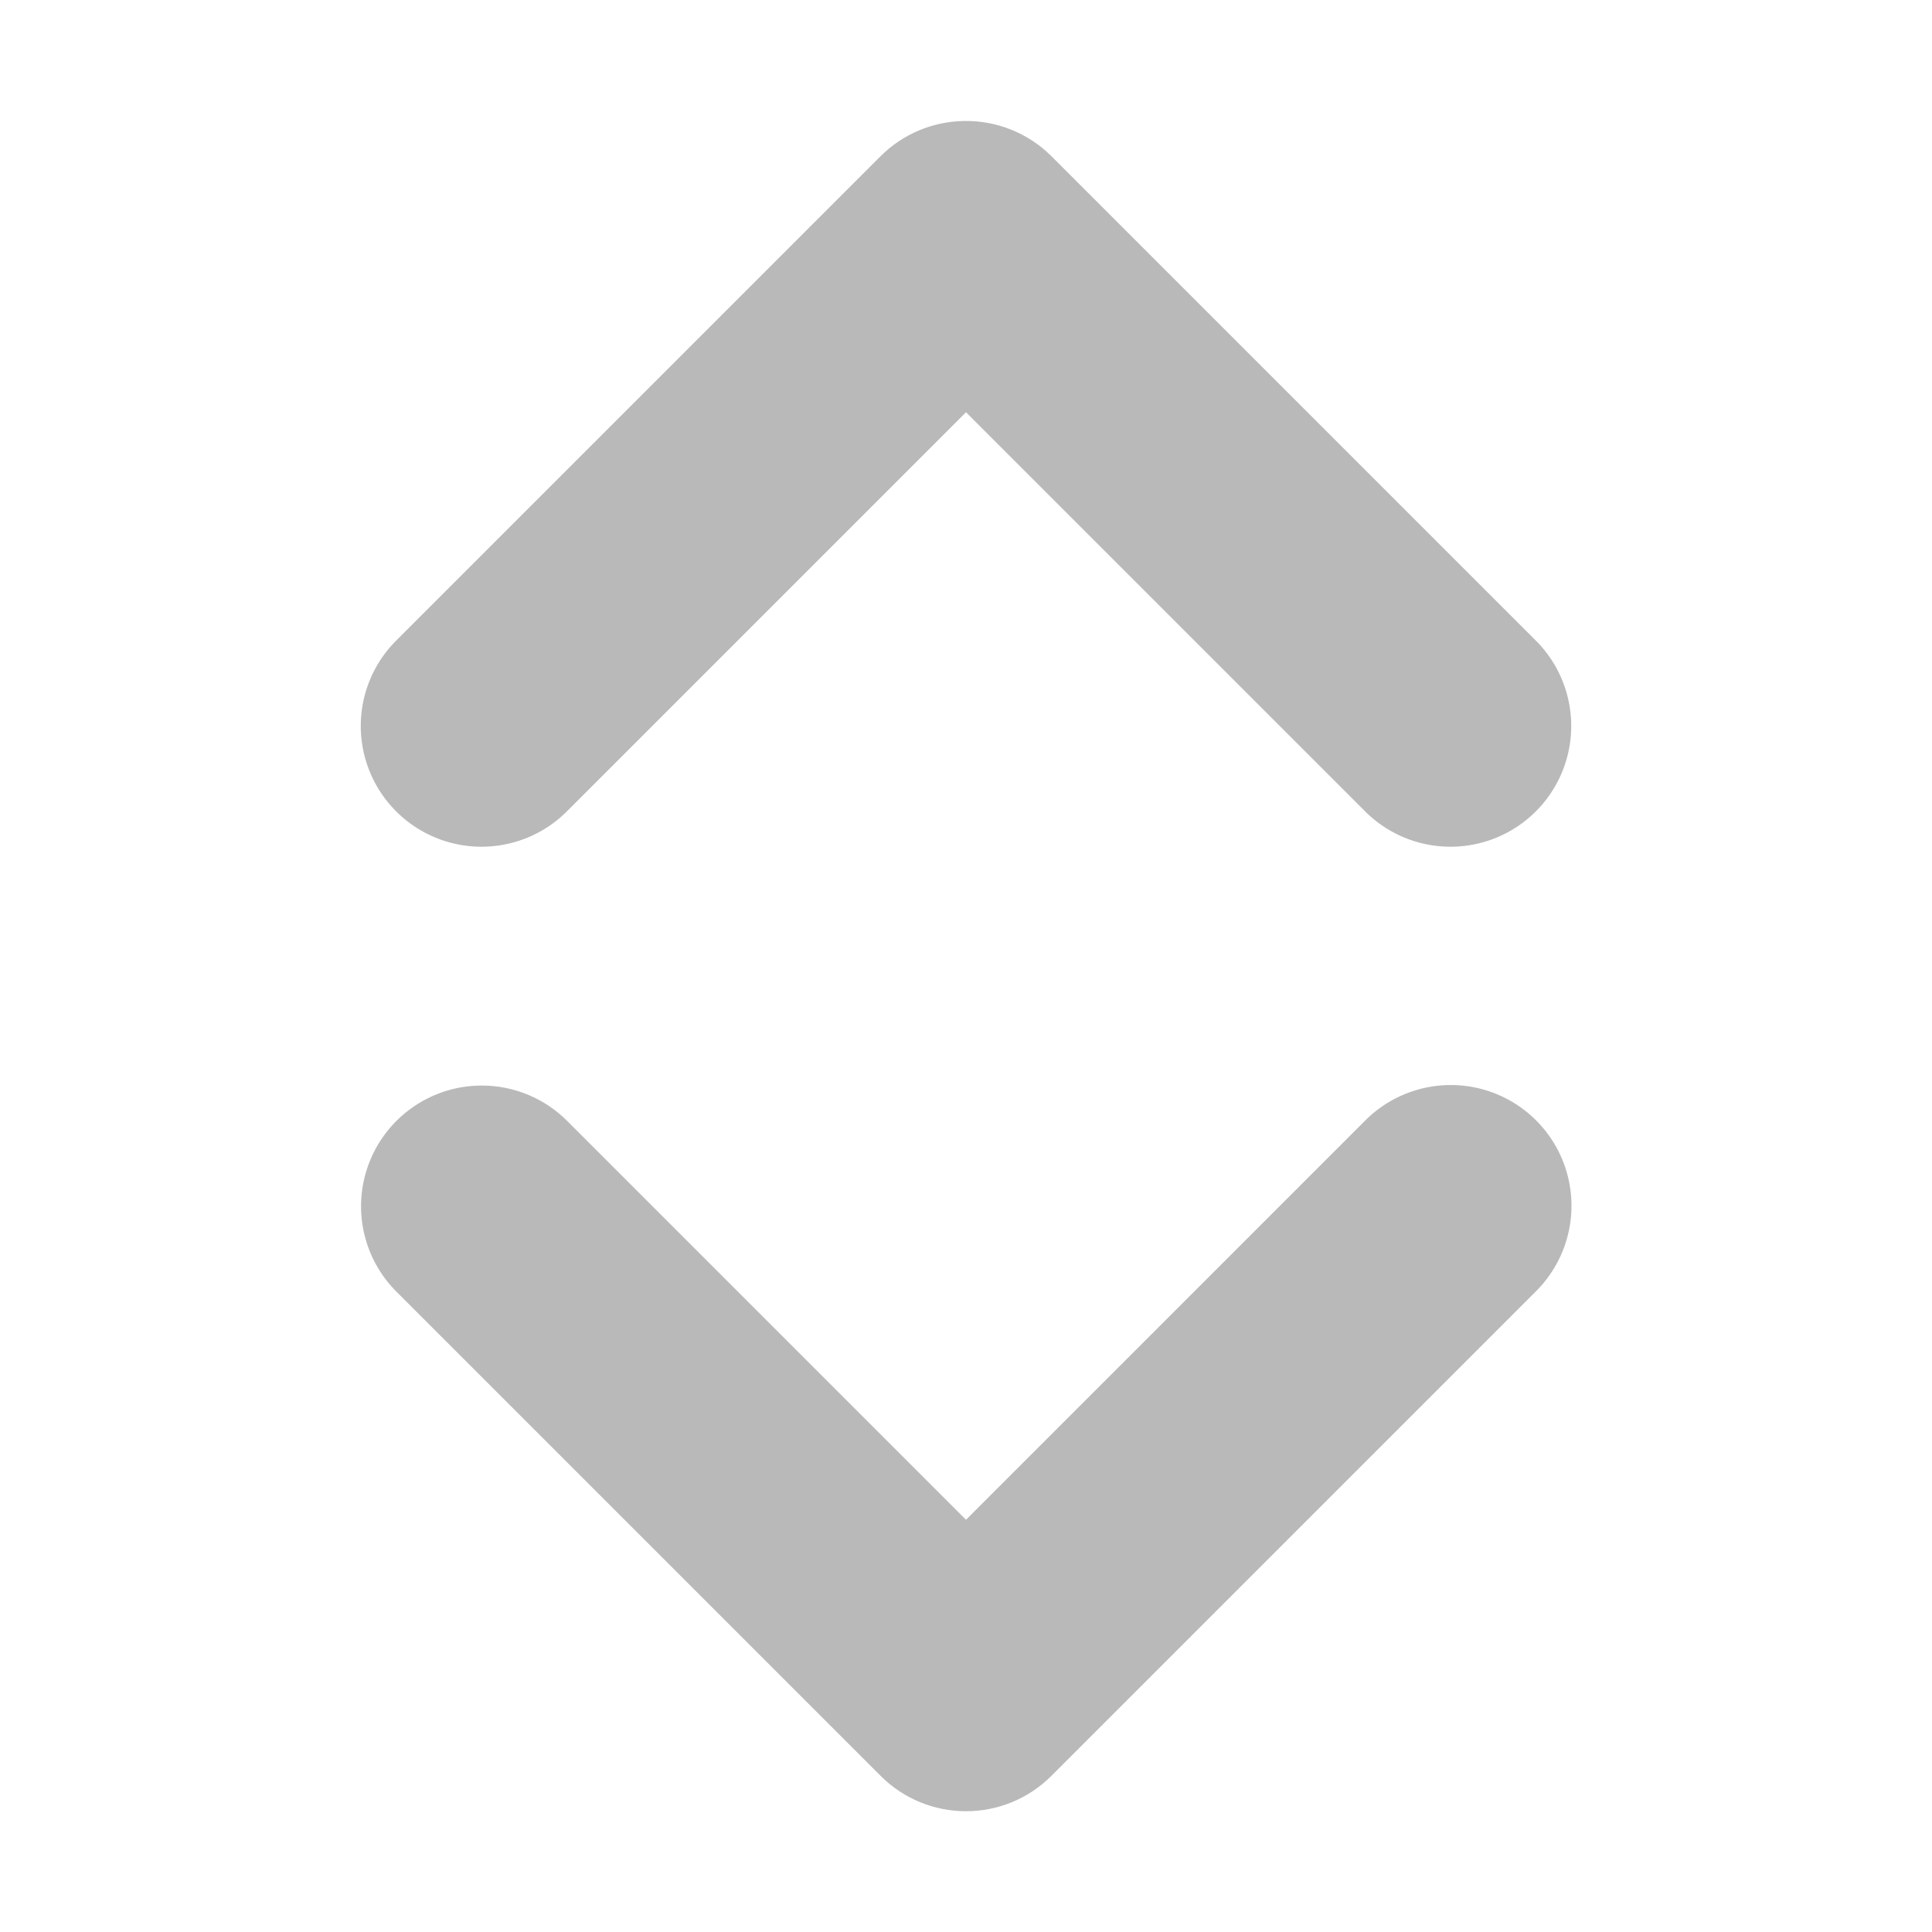
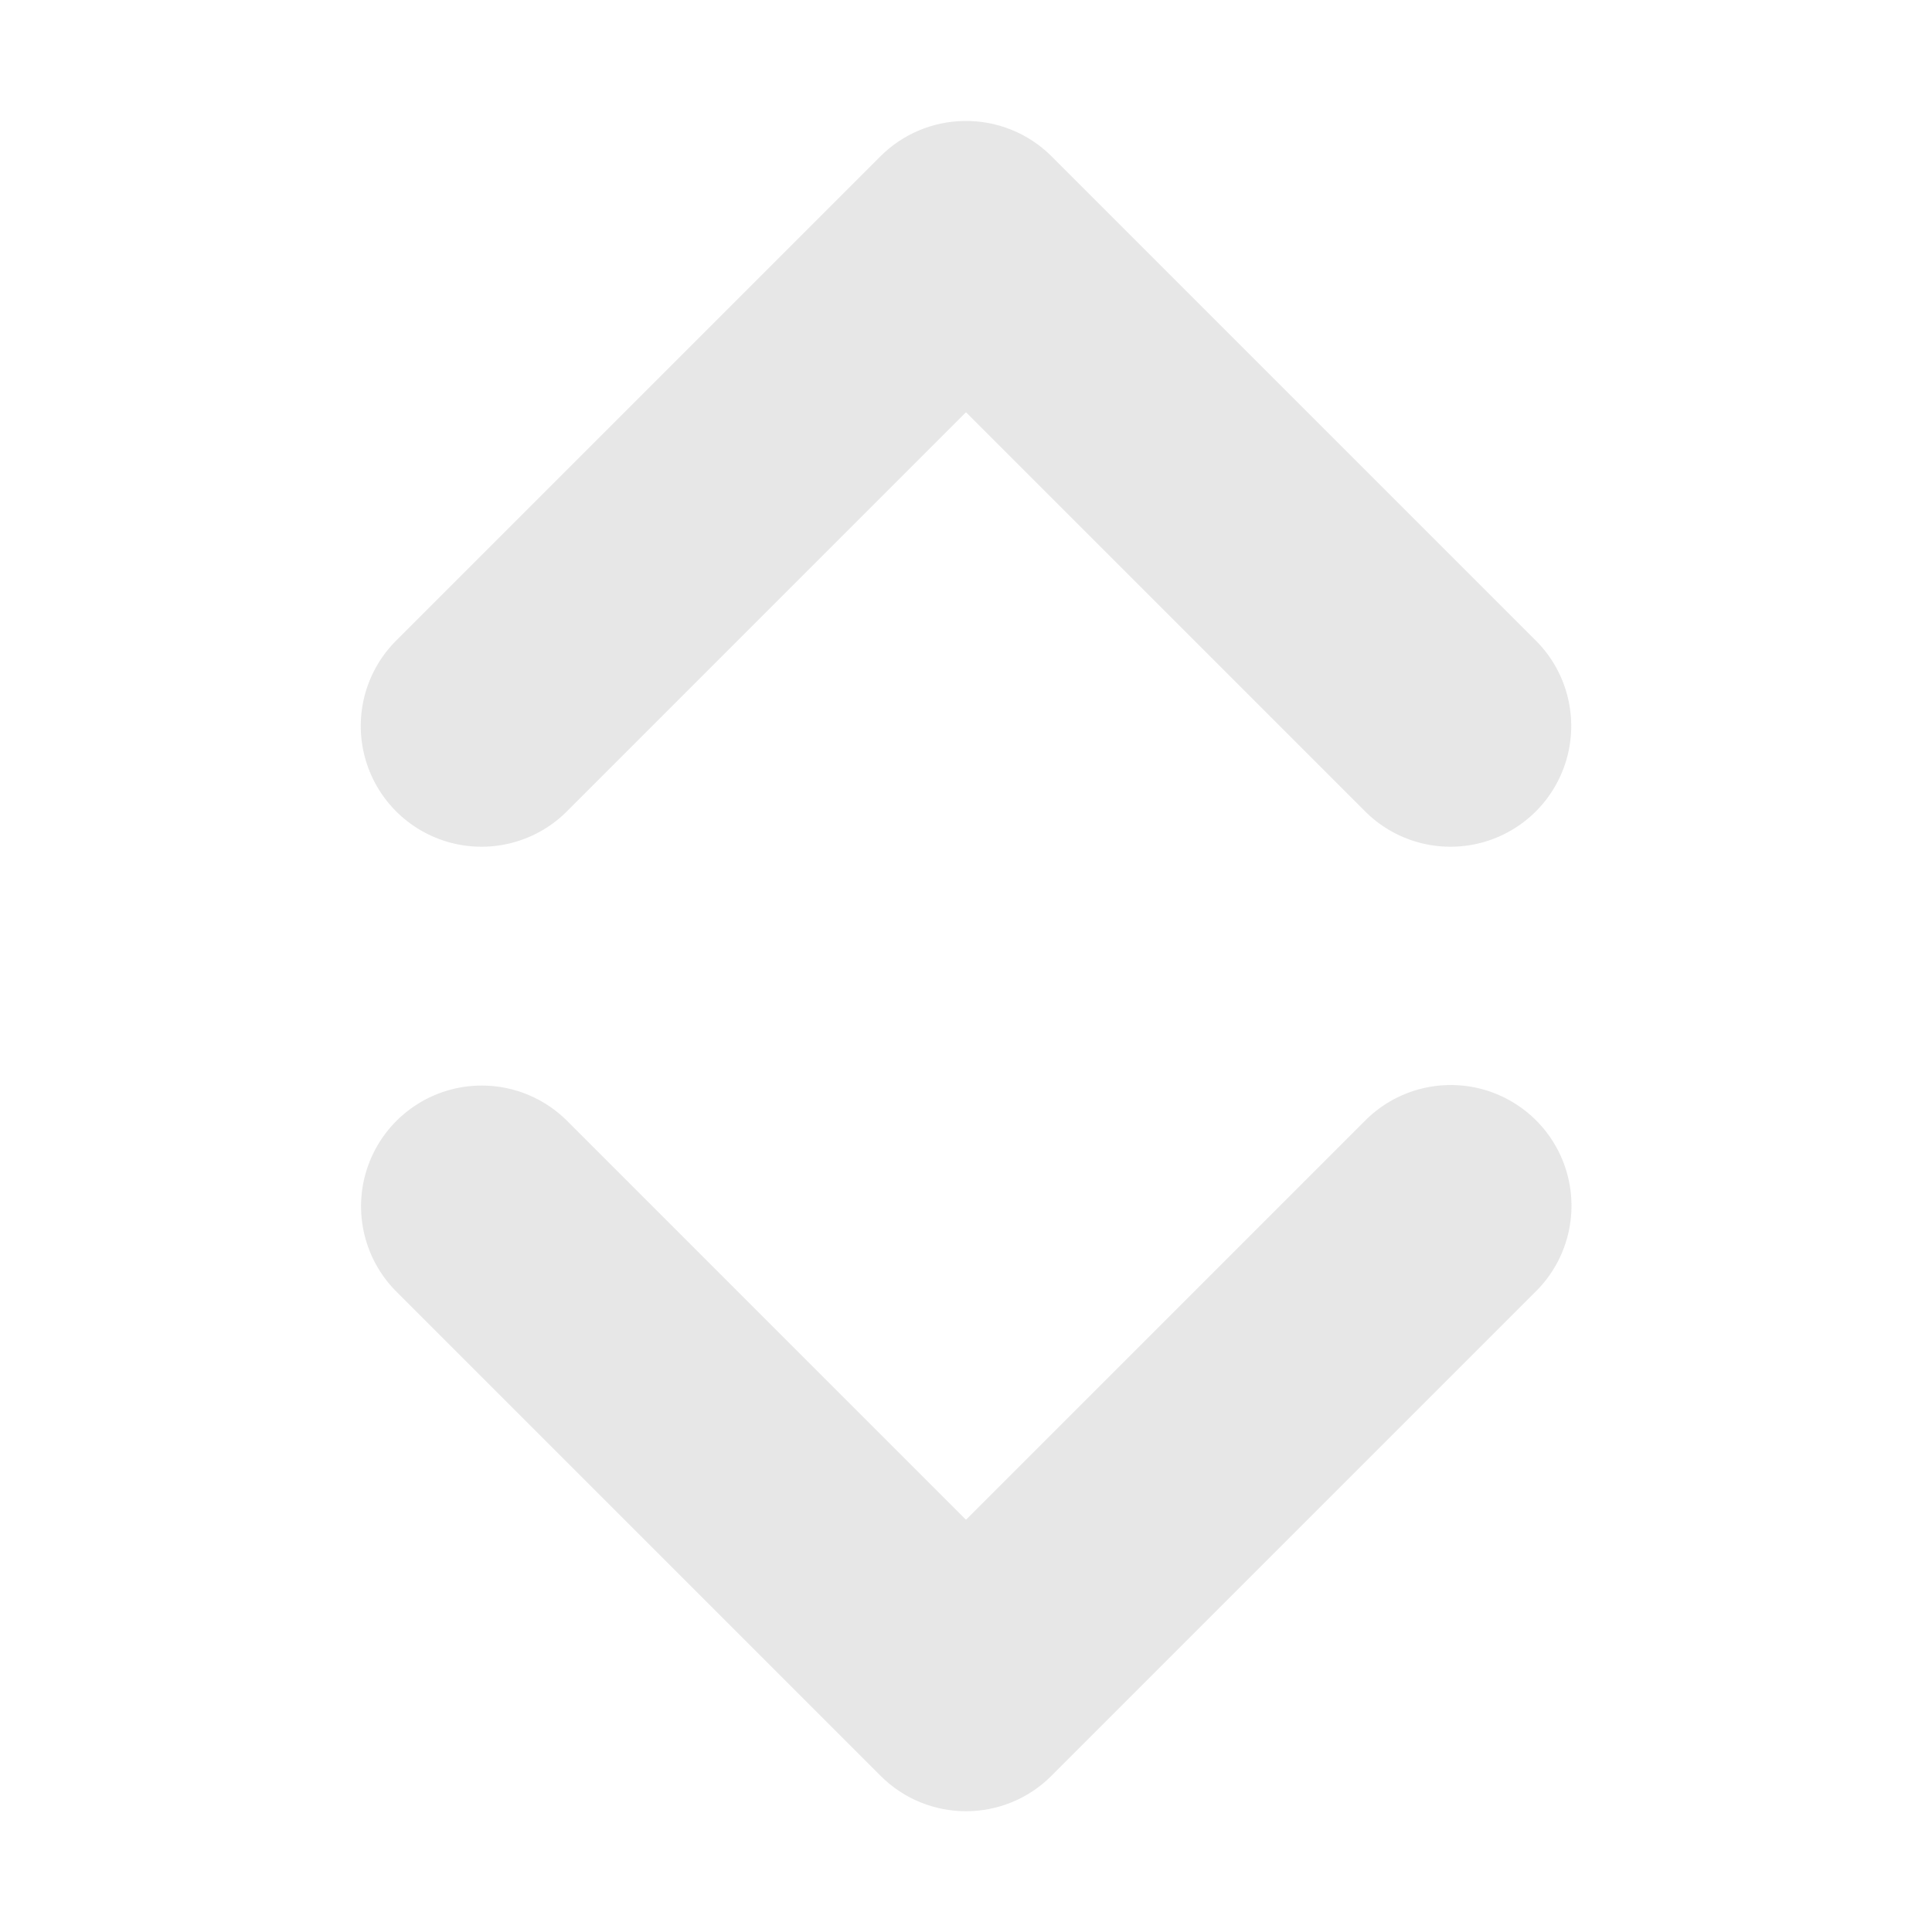
<svg xmlns="http://www.w3.org/2000/svg" height="16" viewBox="0 0 16 16" width="16">
-   <path d="m7.984 1.002a1 1 0 0 0 -.691.291l-4 4a1 1 0 1 0 1.414 1.414l3.293-3.293 3.293 3.293a1 1 0 1 0 1.414-1.414l-4-4a1 1 0 0 0 -.723-.291zm4.006 7.984a1 1 0 0 0 -.697.307l-3.293 3.293-3.293-3.293a1 1 0 0 0 -.717-.303 1 1 0 0 0 -.697 1.717l4 4a1 1 0 0 0 1.414 0l4-4a1 1 0 0 0 -.717-1.721z" fill="#a6a6a6" fill-opacity=".784" />
+   <path d="m7.984 1.002a1 1 0 0 0 -.691.291l-4 4a1 1 0 1 0 1.414 1.414l3.293-3.293 3.293 3.293a1 1 0 1 0 1.414-1.414l-4-4a1 1 0 0 0 -.723-.291zm4.006 7.984a1 1 0 0 0 -.697.307l-3.293 3.293-3.293-3.293a1 1 0 0 0 -.717-.303 1 1 0 0 0 -.697 1.717l4 4a1 1 0 0 0 1.414 0l4-4a1 1 0 0 0 -.717-1.721z" fill="#e0e0e0" fill-opacity=".784" />
</svg>
